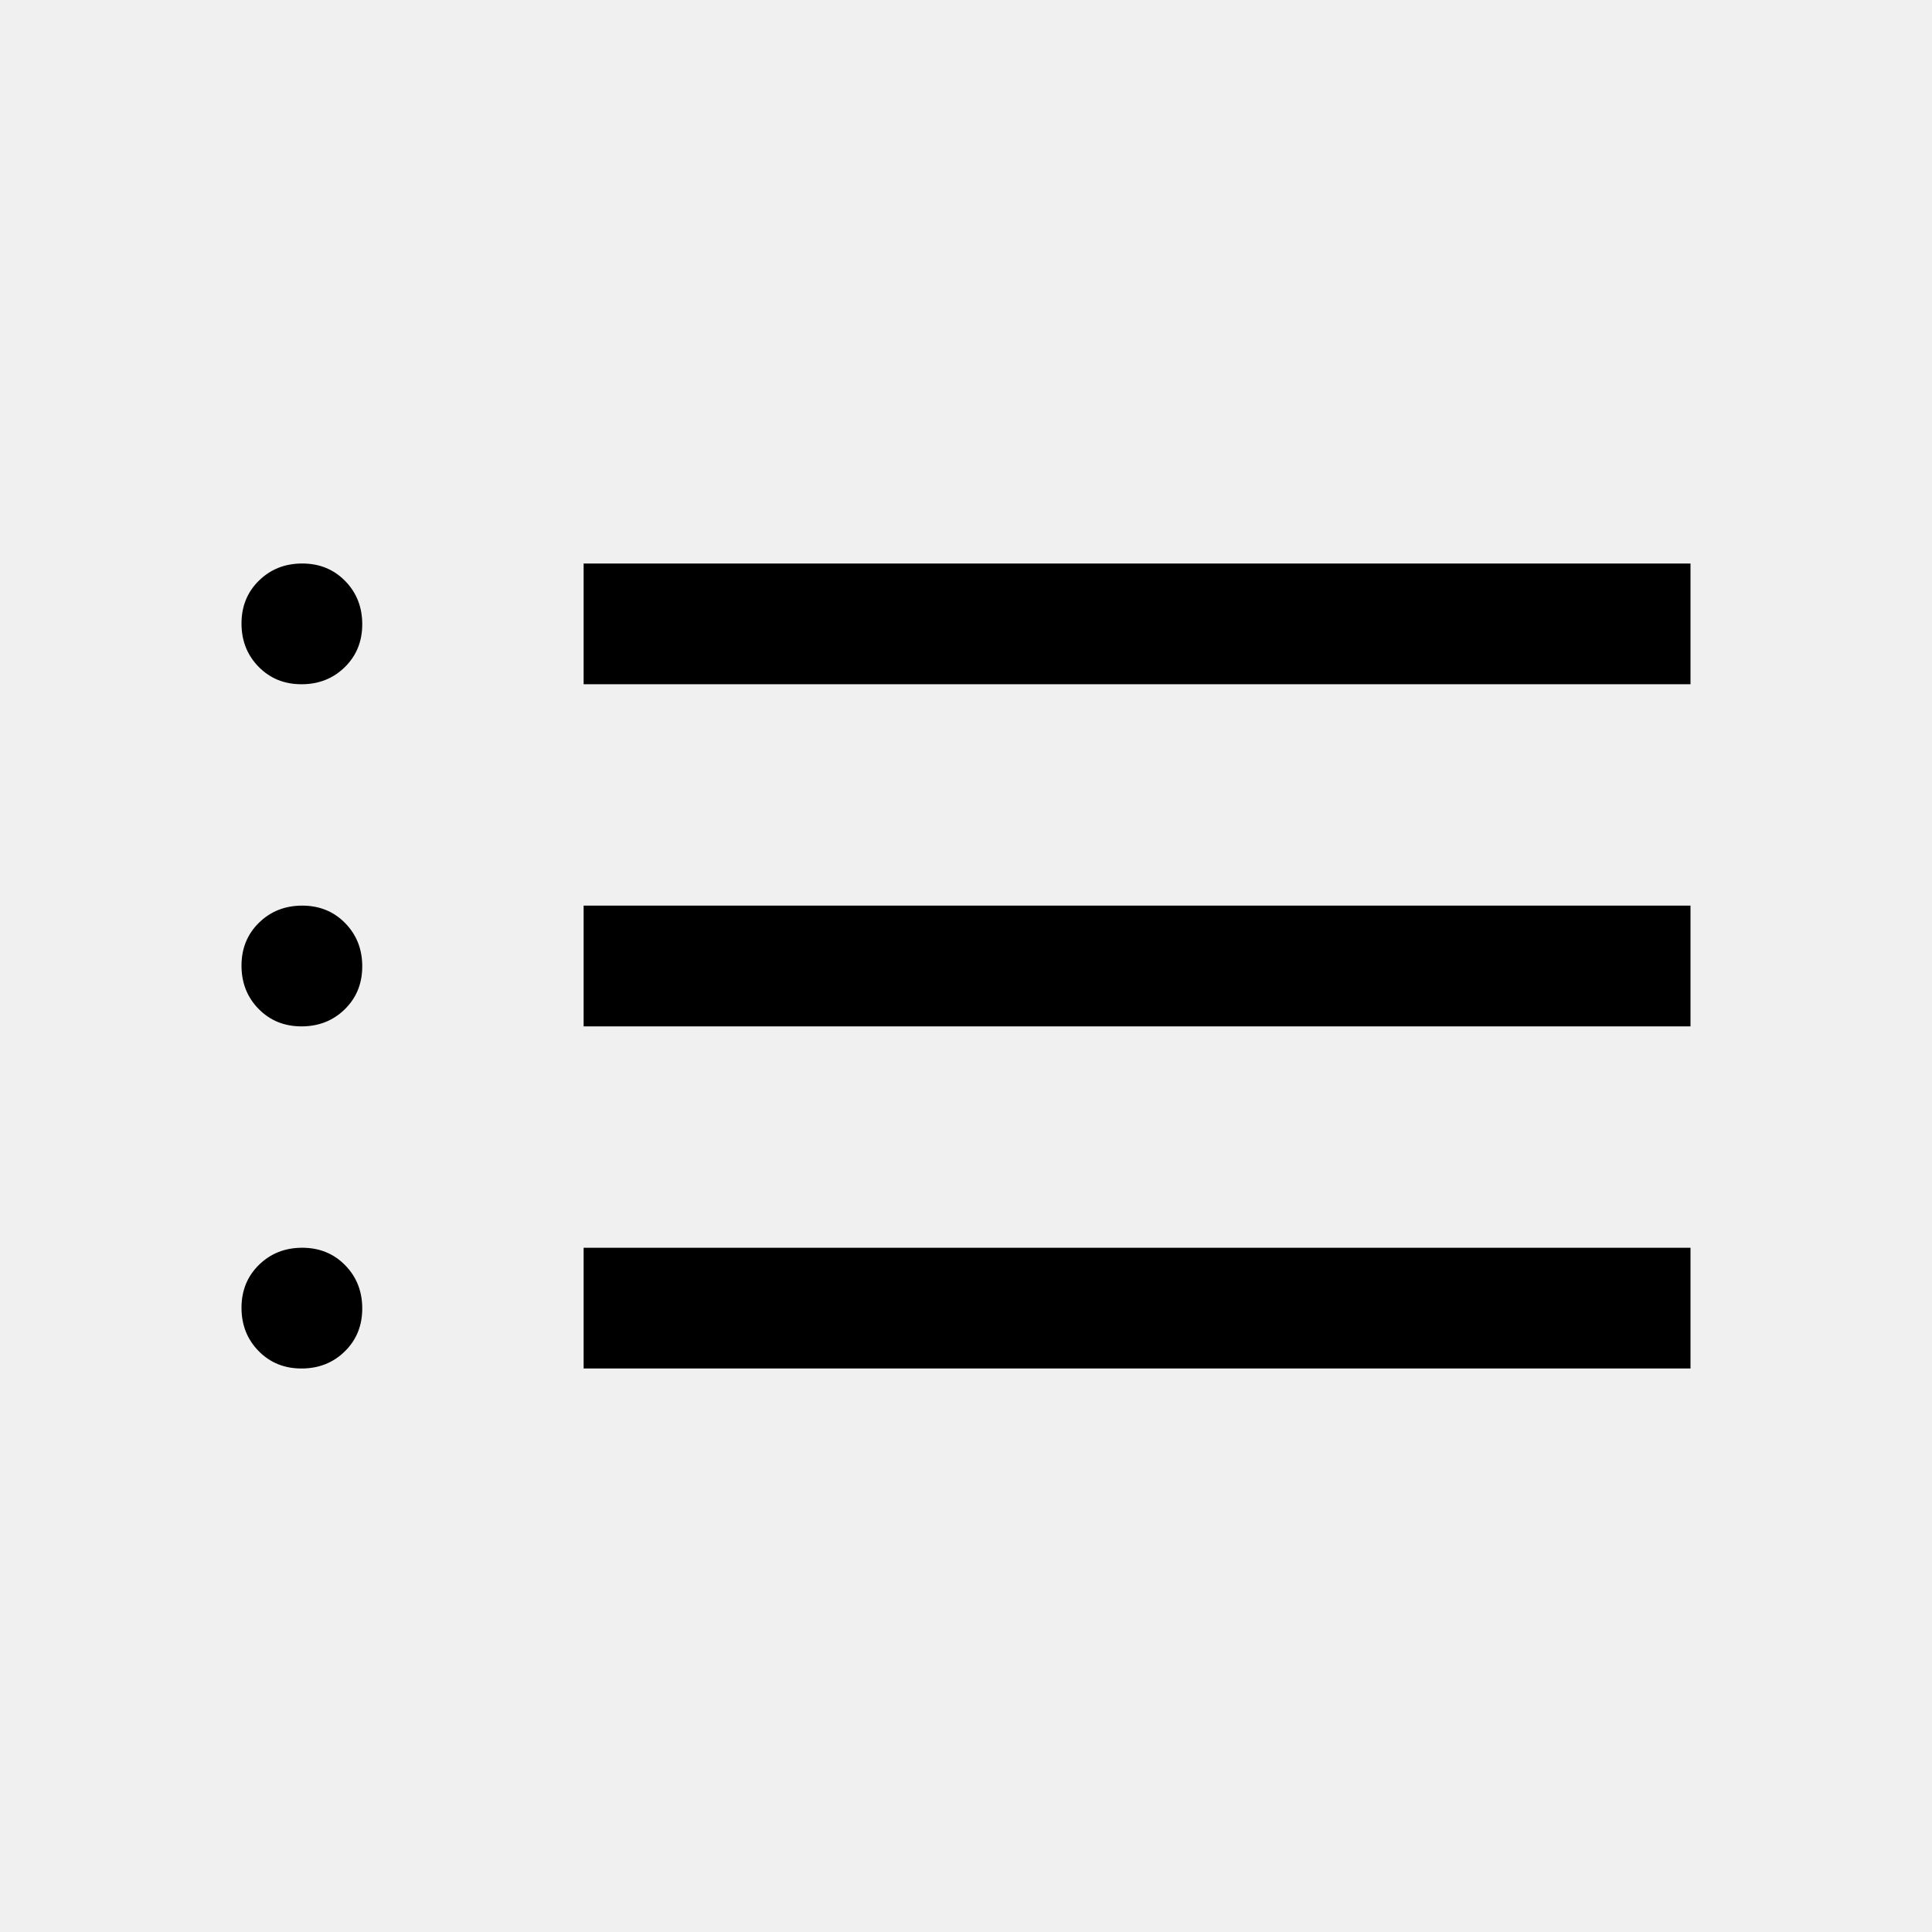
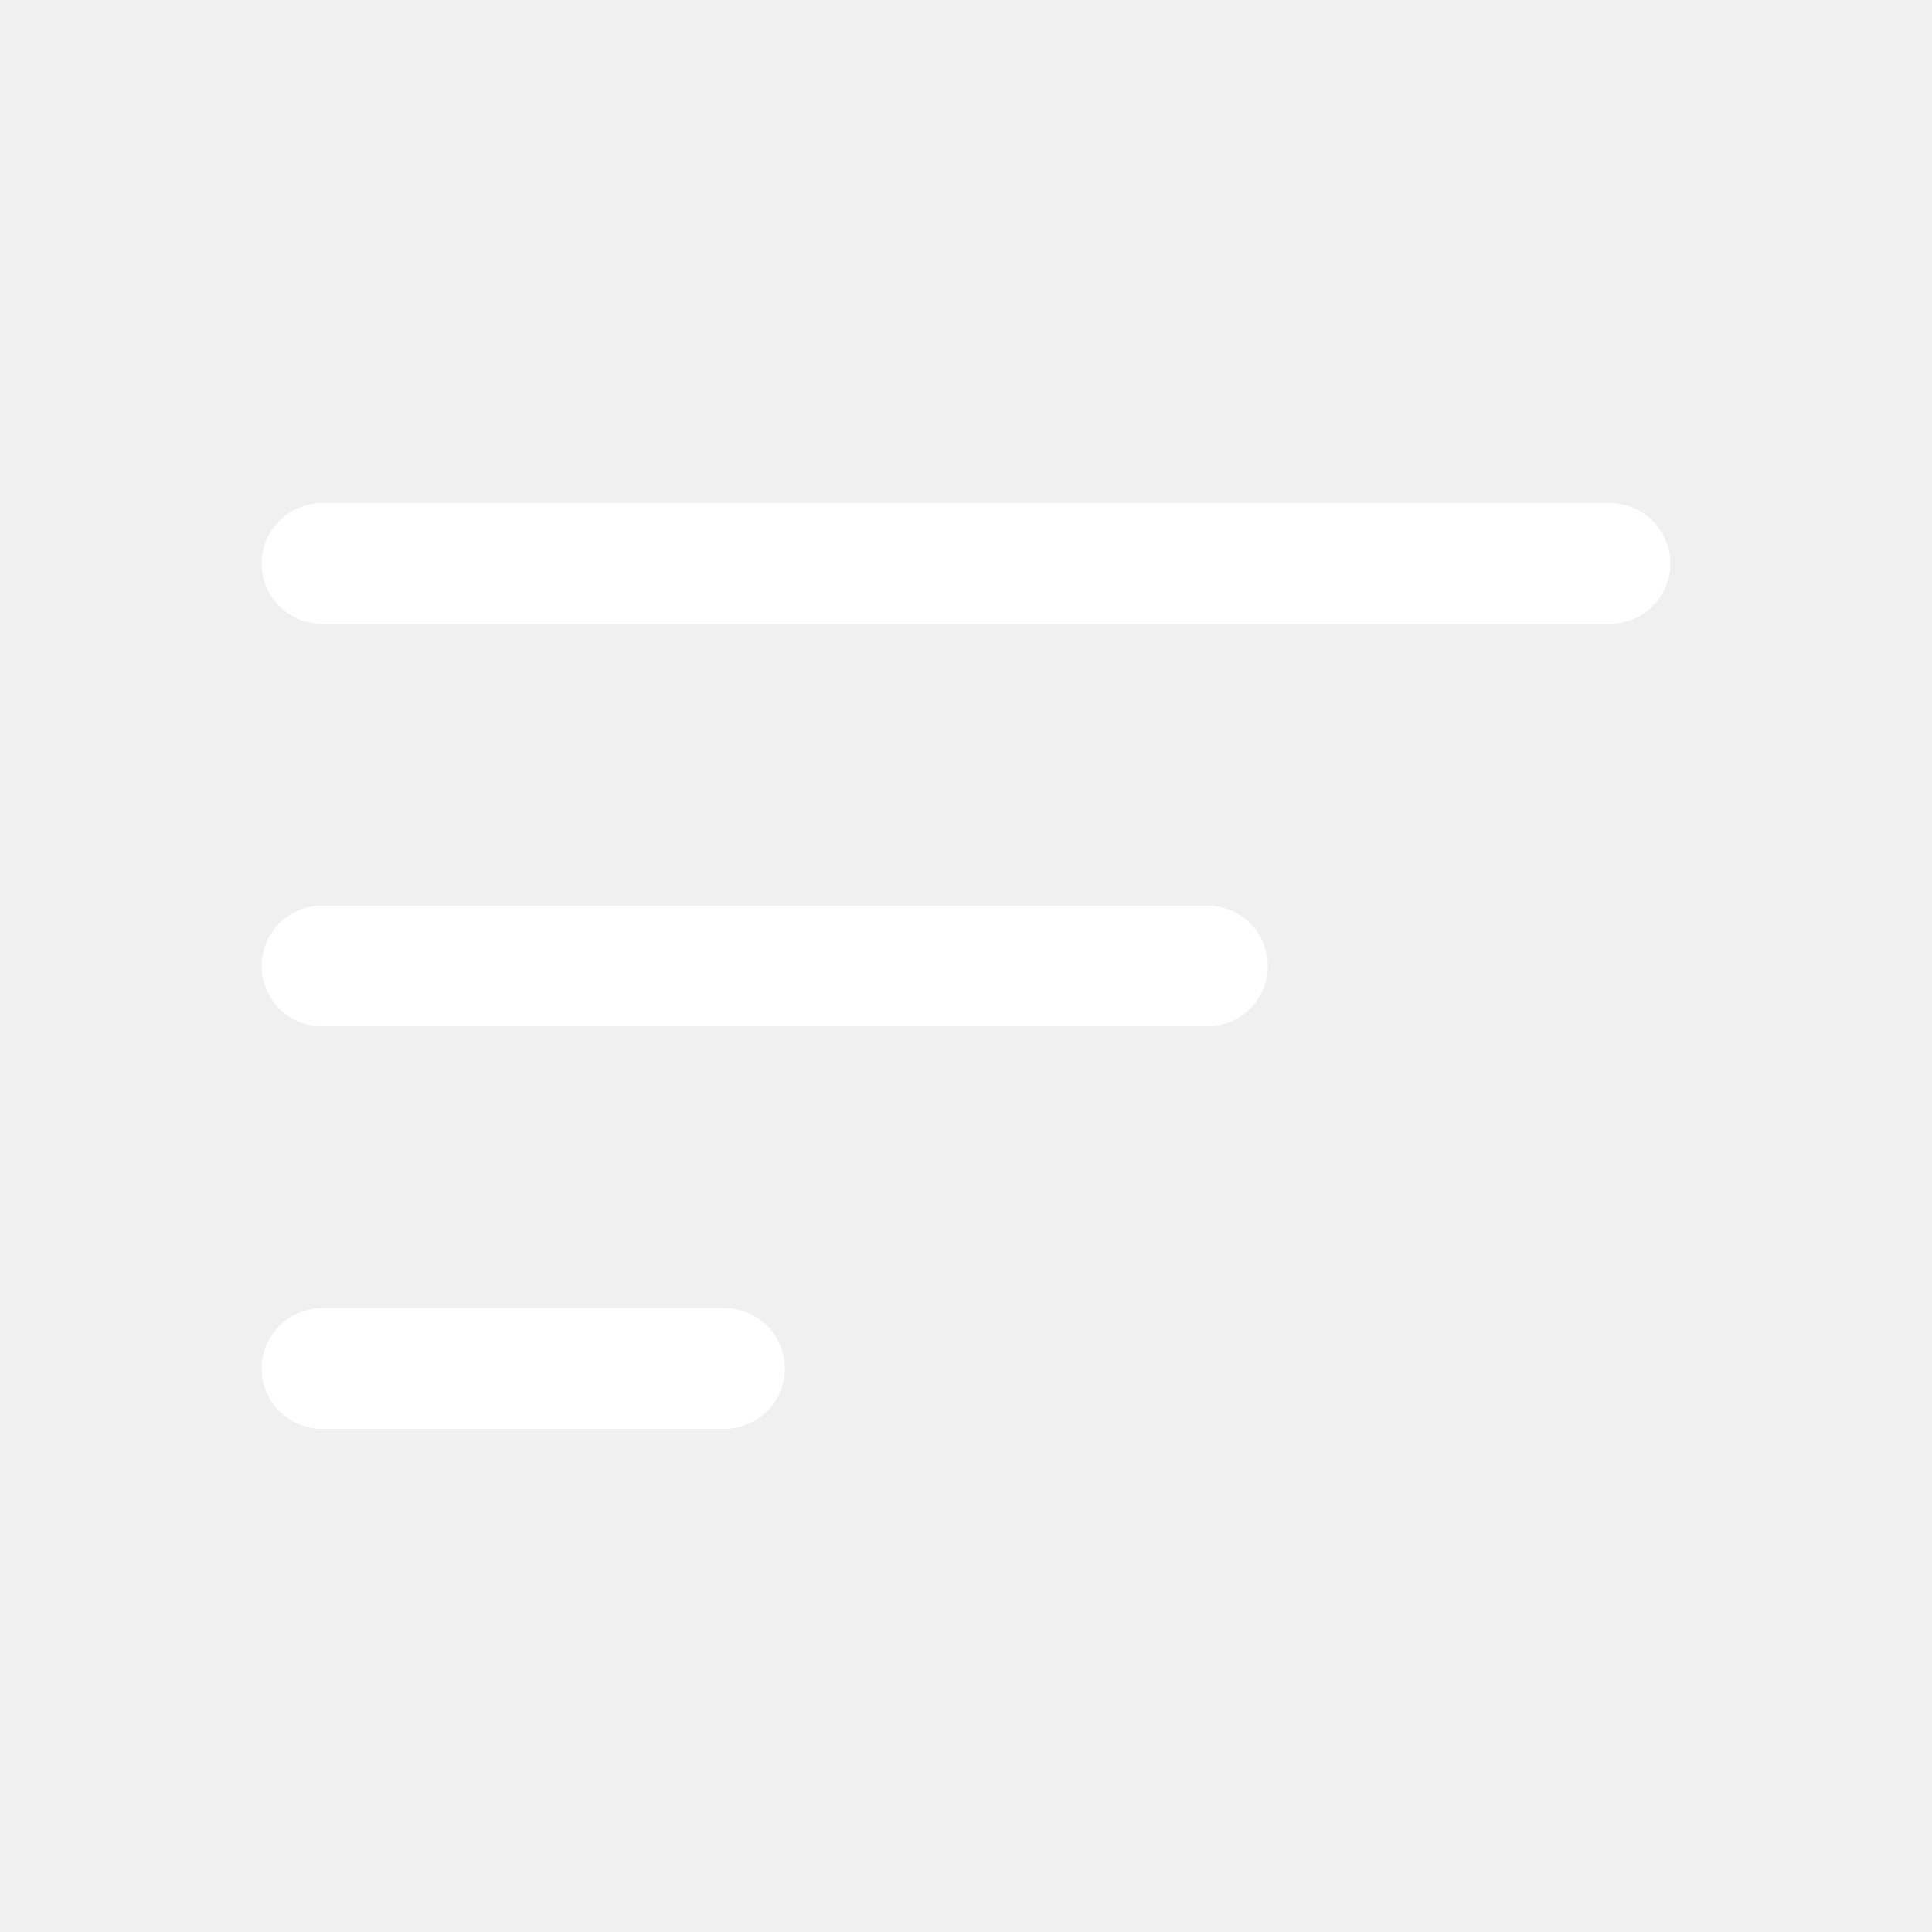
- <svg xmlns="http://www.w3.org/2000/svg" height="48" viewBox="0 -960 960 960" width="48">
-   <path d="M149.825-280Q137-280 128.5-288.675q-8.5-8.676-8.5-21.5 0-12.825 8.675-21.325 8.676-8.5 21.5-8.5 12.825 0 21.325 8.675 8.5 8.676 8.5 21.5 0 12.825-8.675 21.325-8.676 8.5-21.5 8.5Zm0-170Q137-450 128.5-458.675q-8.5-8.676-8.5-21.5 0-12.825 8.675-21.325 8.676-8.5 21.5-8.5 12.825 0 21.325 8.675 8.5 8.676 8.5 21.5 0 12.825-8.675 21.325-8.676 8.5-21.5 8.5Zm0-170Q137-620 128.5-628.675q-8.5-8.676-8.5-21.5 0-12.825 8.675-21.325 8.676-8.5 21.5-8.5 12.825 0 21.325 8.675 8.5 8.676 8.5 21.5 0 12.825-8.675 21.325-8.676 8.5-21.5 8.5ZM290-280v-60h550v60H290Zm0-170v-60h550v60H290Zm0-170v-60h550v60H290Z" />
+ <svg xmlns="http://www.w3.org/2000/svg" width="800px" height="800px" viewBox="0 0 24.00 24.00" fill="none">
+   <g id="SVGRepo_bgCarrier" stroke-width="0" />
+   <g id="SVGRepo_tracerCarrier" stroke-linecap="round" stroke-linejoin="round" />
+   <g id="SVGRepo_iconCarrier">
+     <path d="M20 7L4 7" stroke="#ffffff" stroke-width="1.5" stroke-linecap="round" />
+     <path d="M15 12L4 12" stroke="#ffffff" stroke-width="1.5" stroke-linecap="round" />
+     <path d="M9 17H4" stroke="#ffffff" stroke-width="1.5" stroke-linecap="round" />
+   </g>
</svg>
